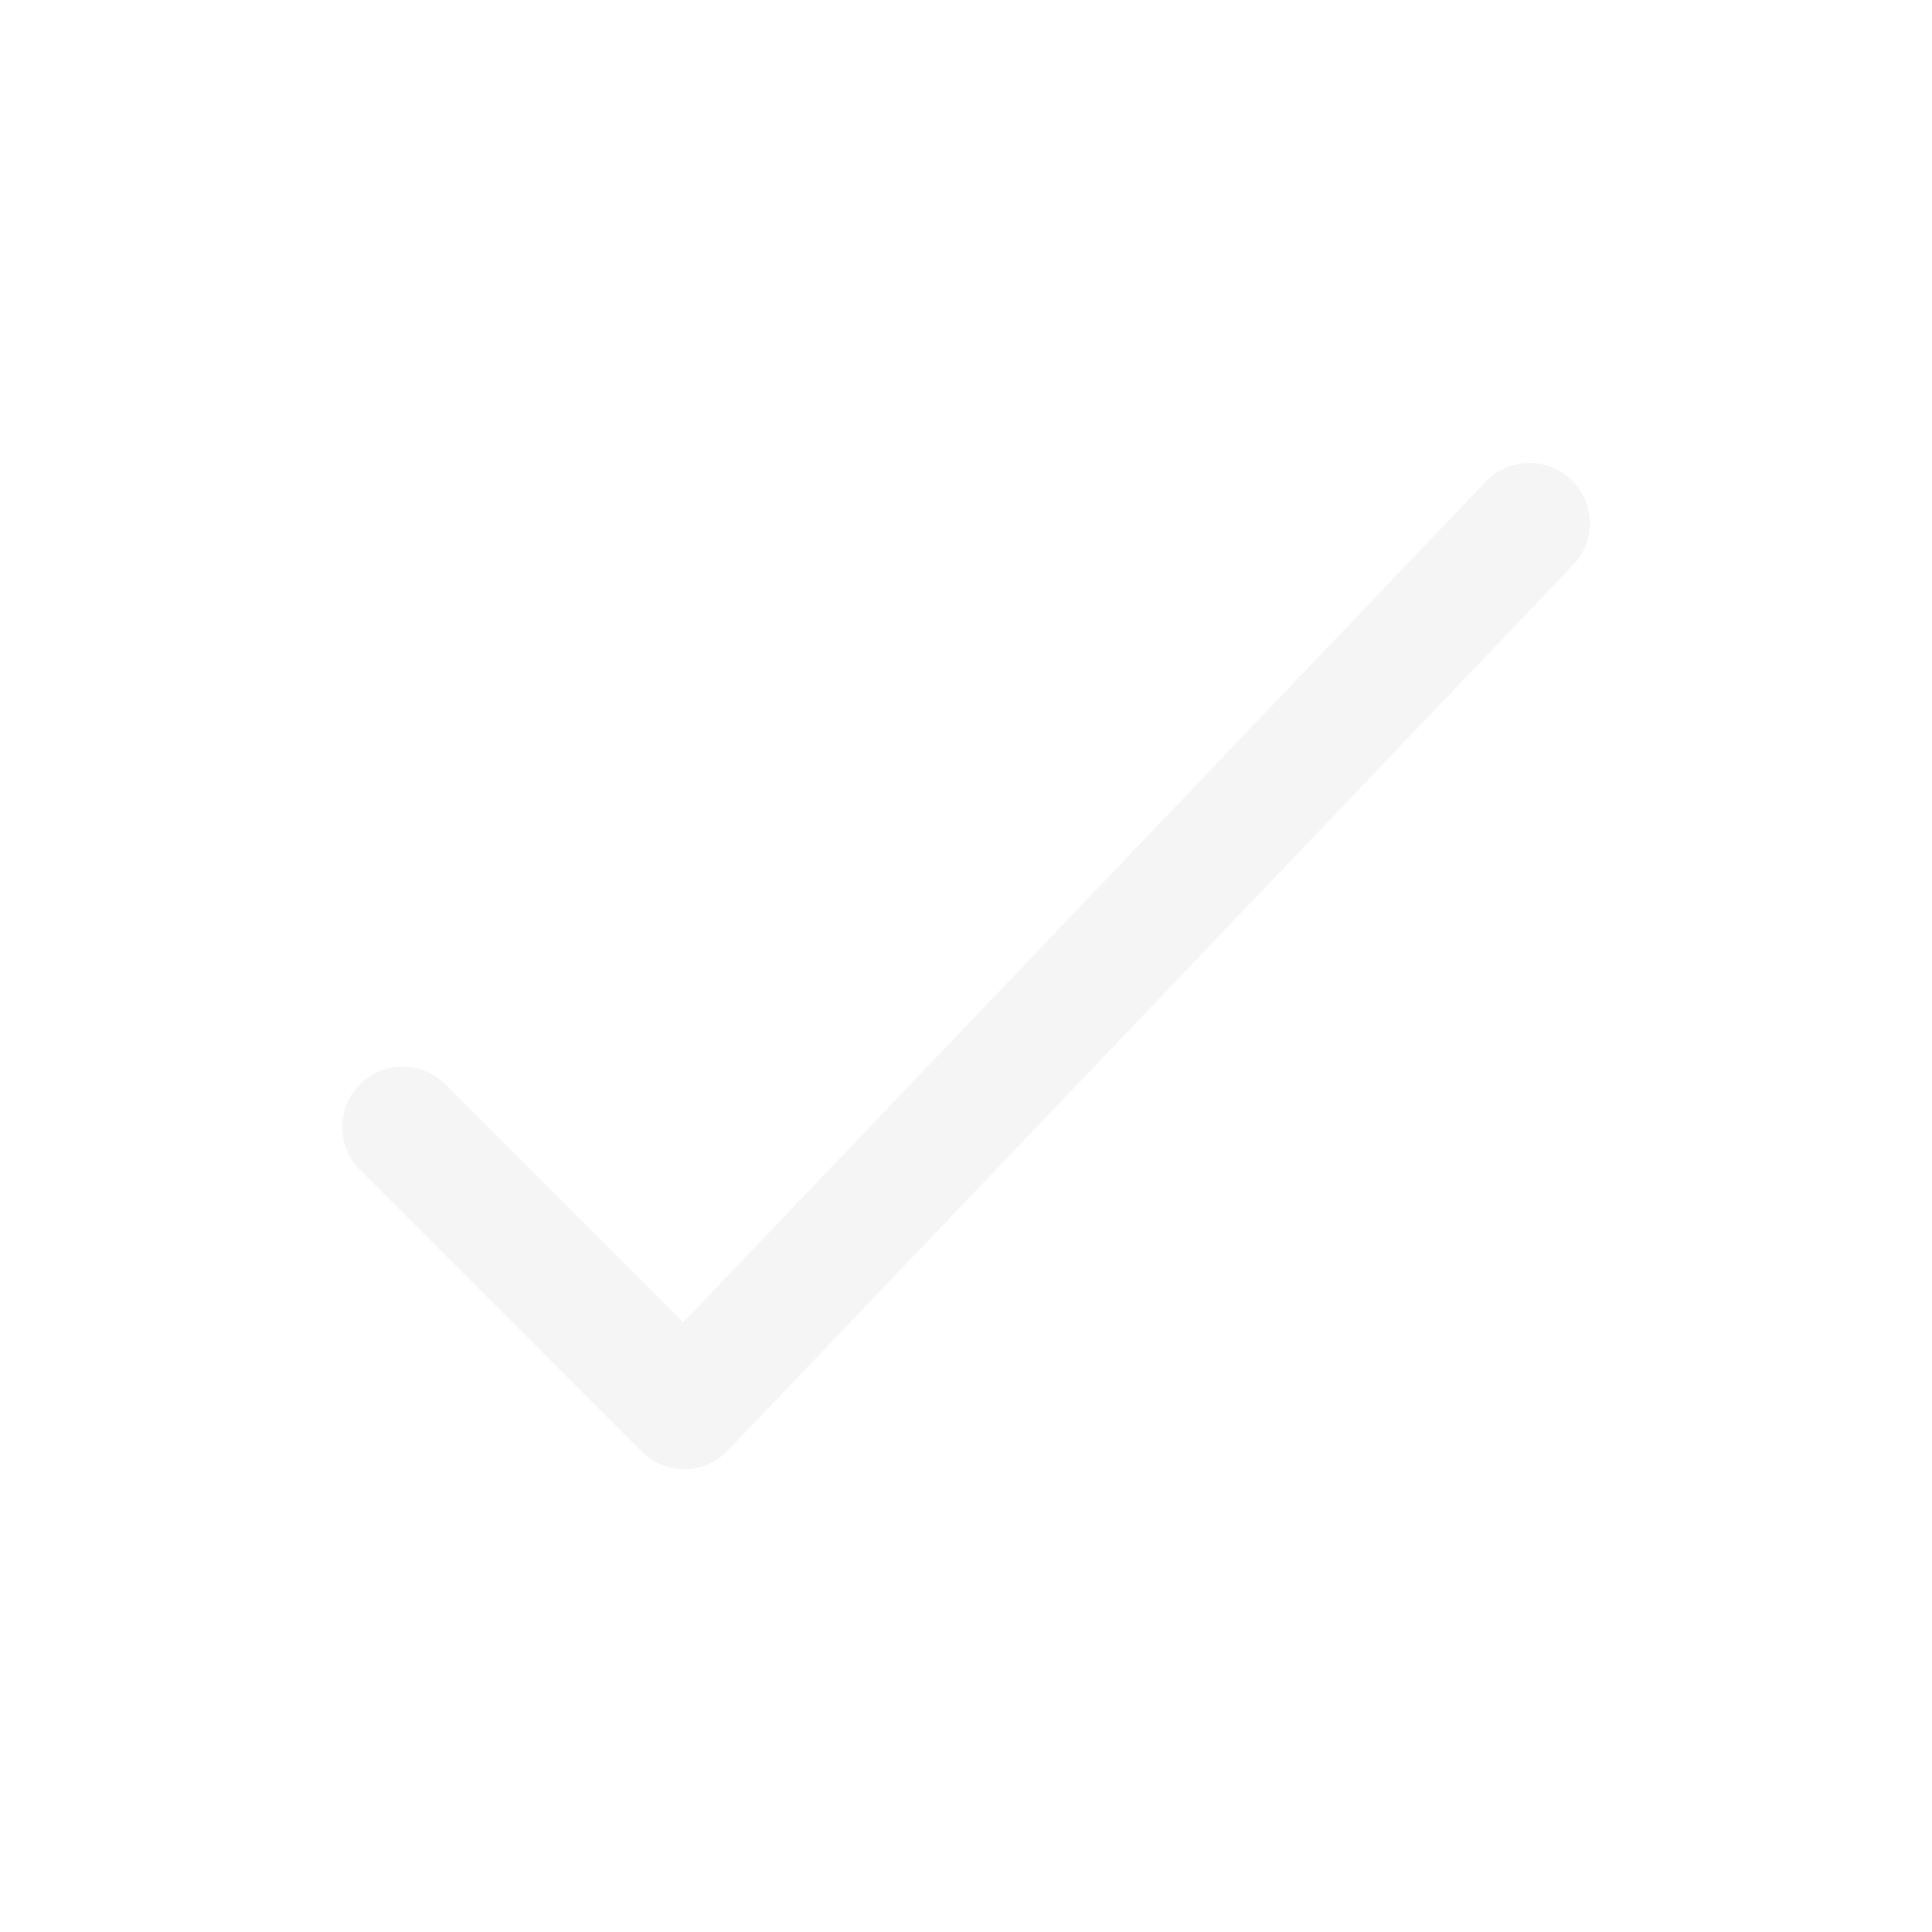
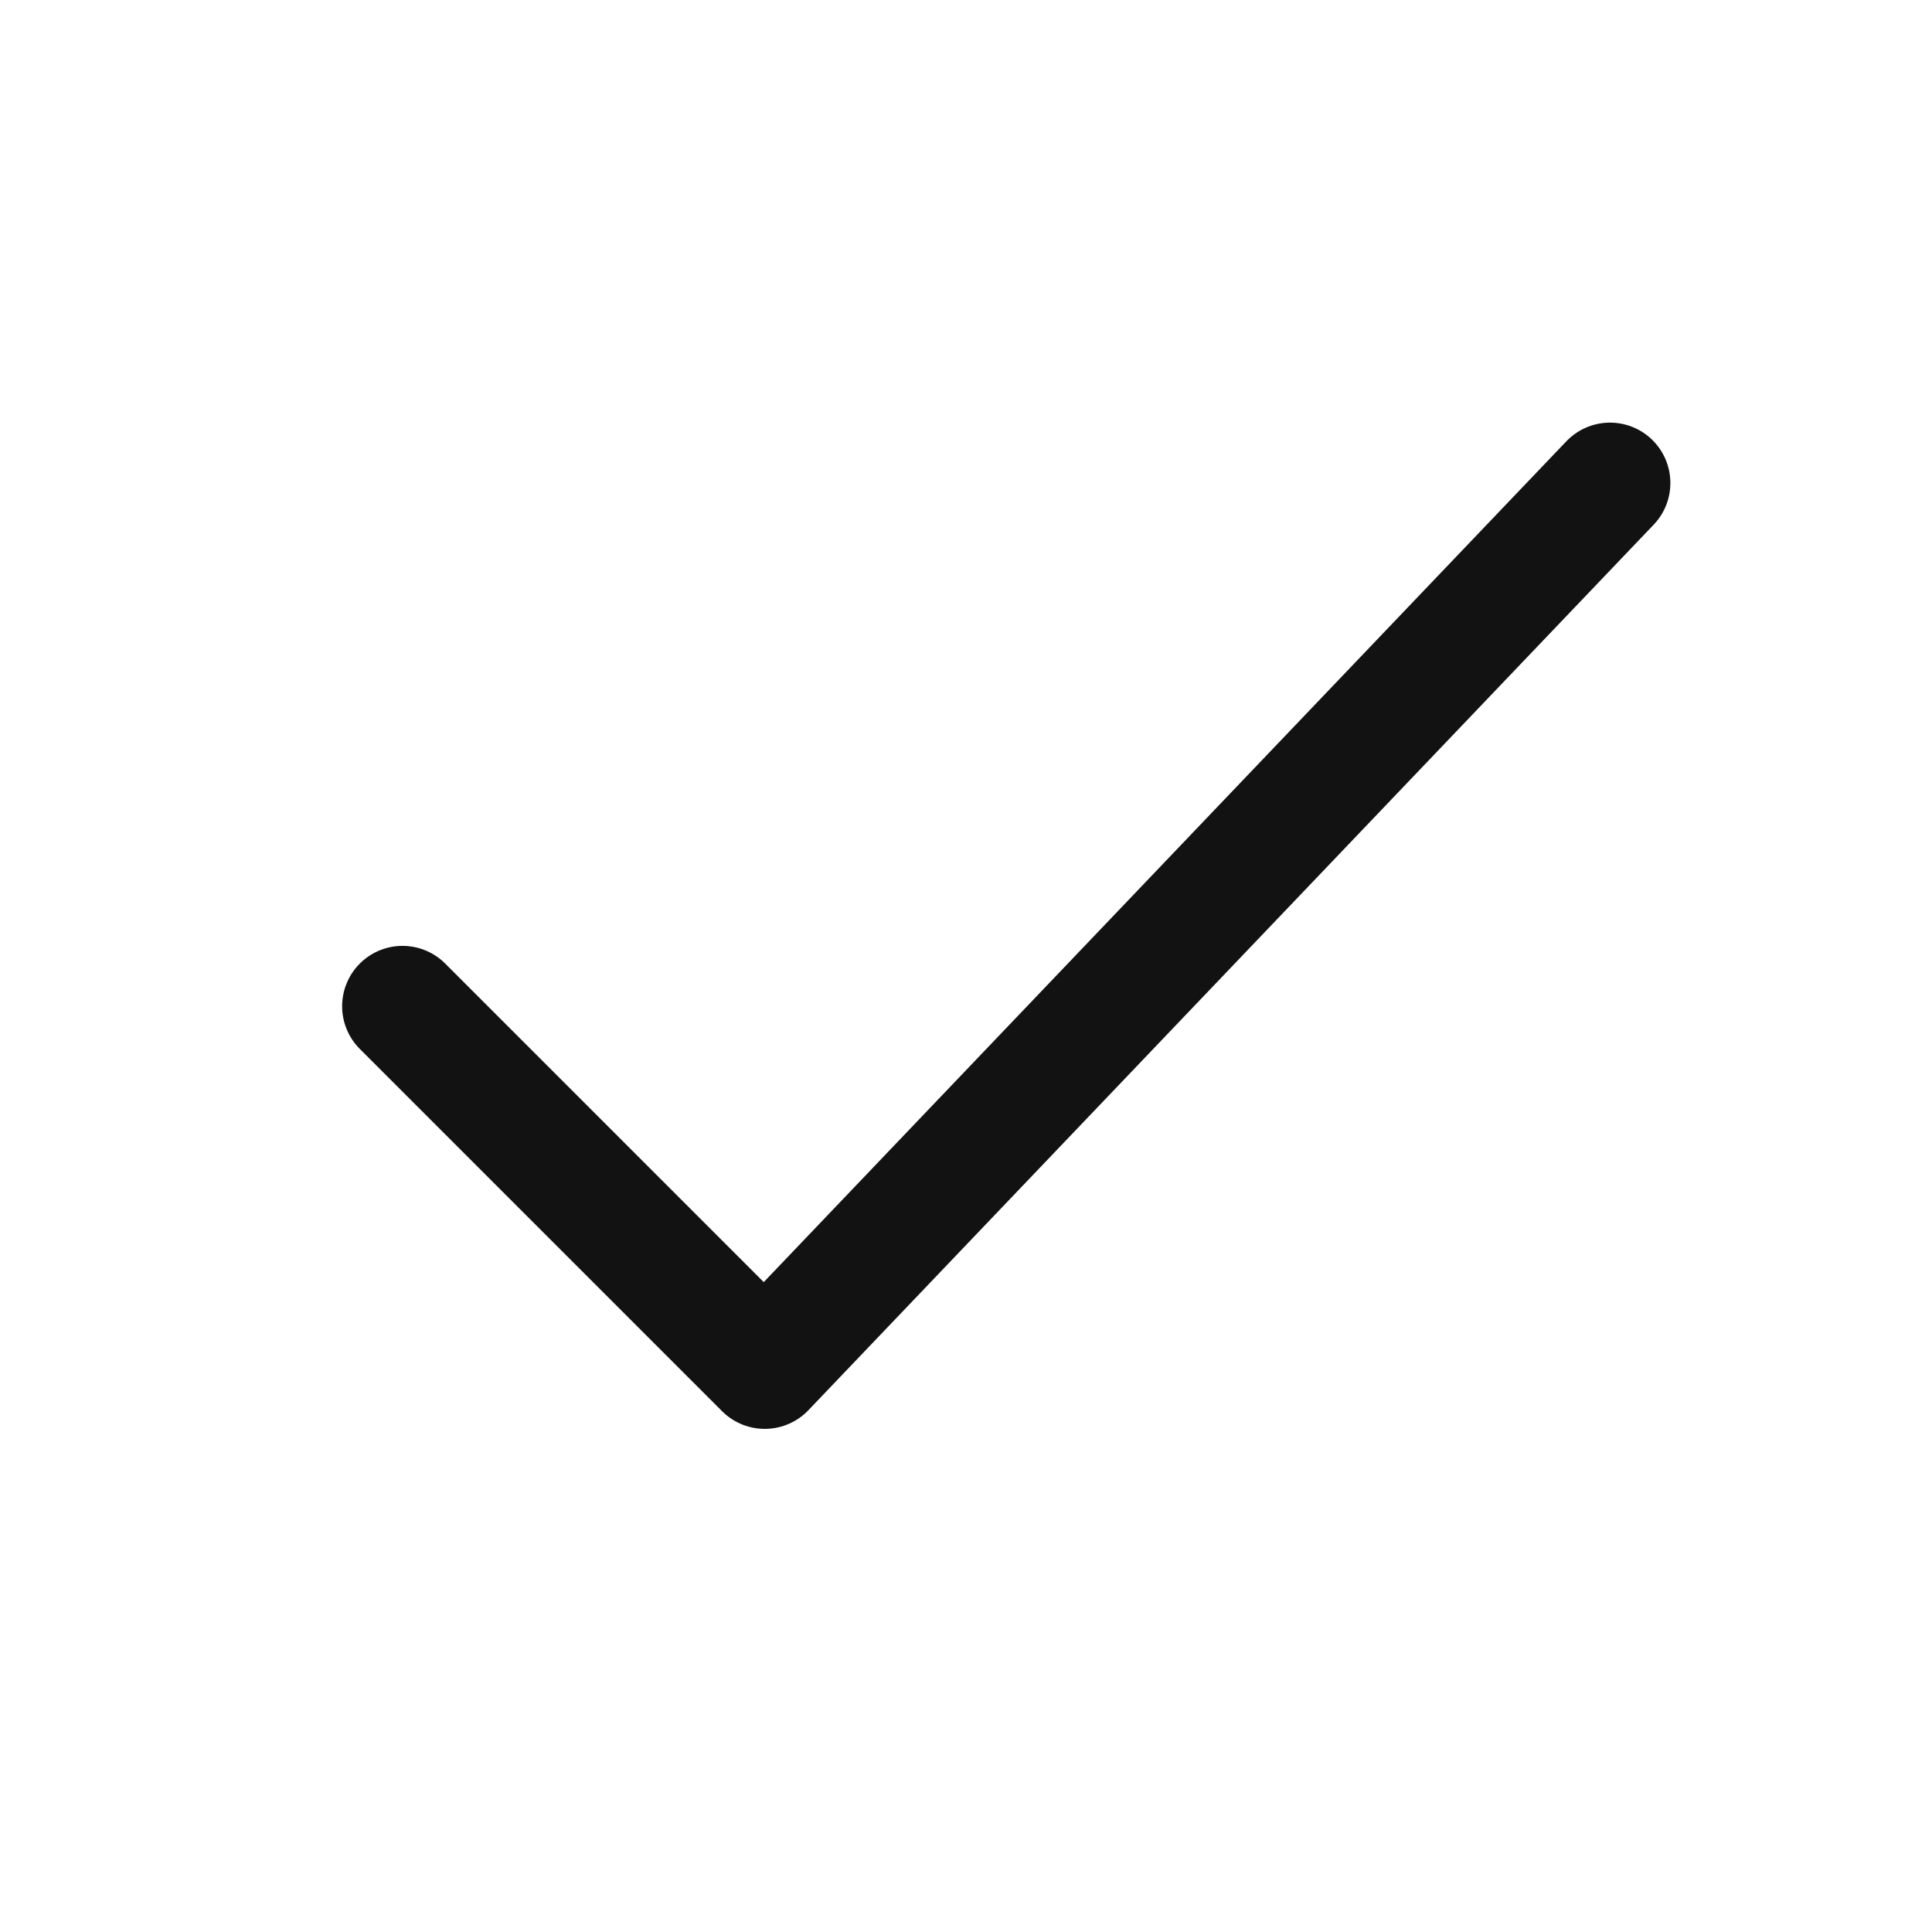
- <svg xmlns="http://www.w3.org/2000/svg" width="20" height="20" viewBox="0 0 20 20" fill="none">
-   <path d="M4.167 11.667L7.083 14.584L15.833 5.417" stroke="#F5F5F5" stroke-width="1.25" stroke-linecap="round" stroke-linejoin="round" />
+ <svg xmlns="http://www.w3.org/2000/svg" width="24" height="24" viewBox="0 0 24 24" fill="none">
+   <path d="M5 12.5L9.5 17L20 6" stroke="#121212" stroke-width="1.5" stroke-linecap="round" stroke-linejoin="round" />
</svg>
